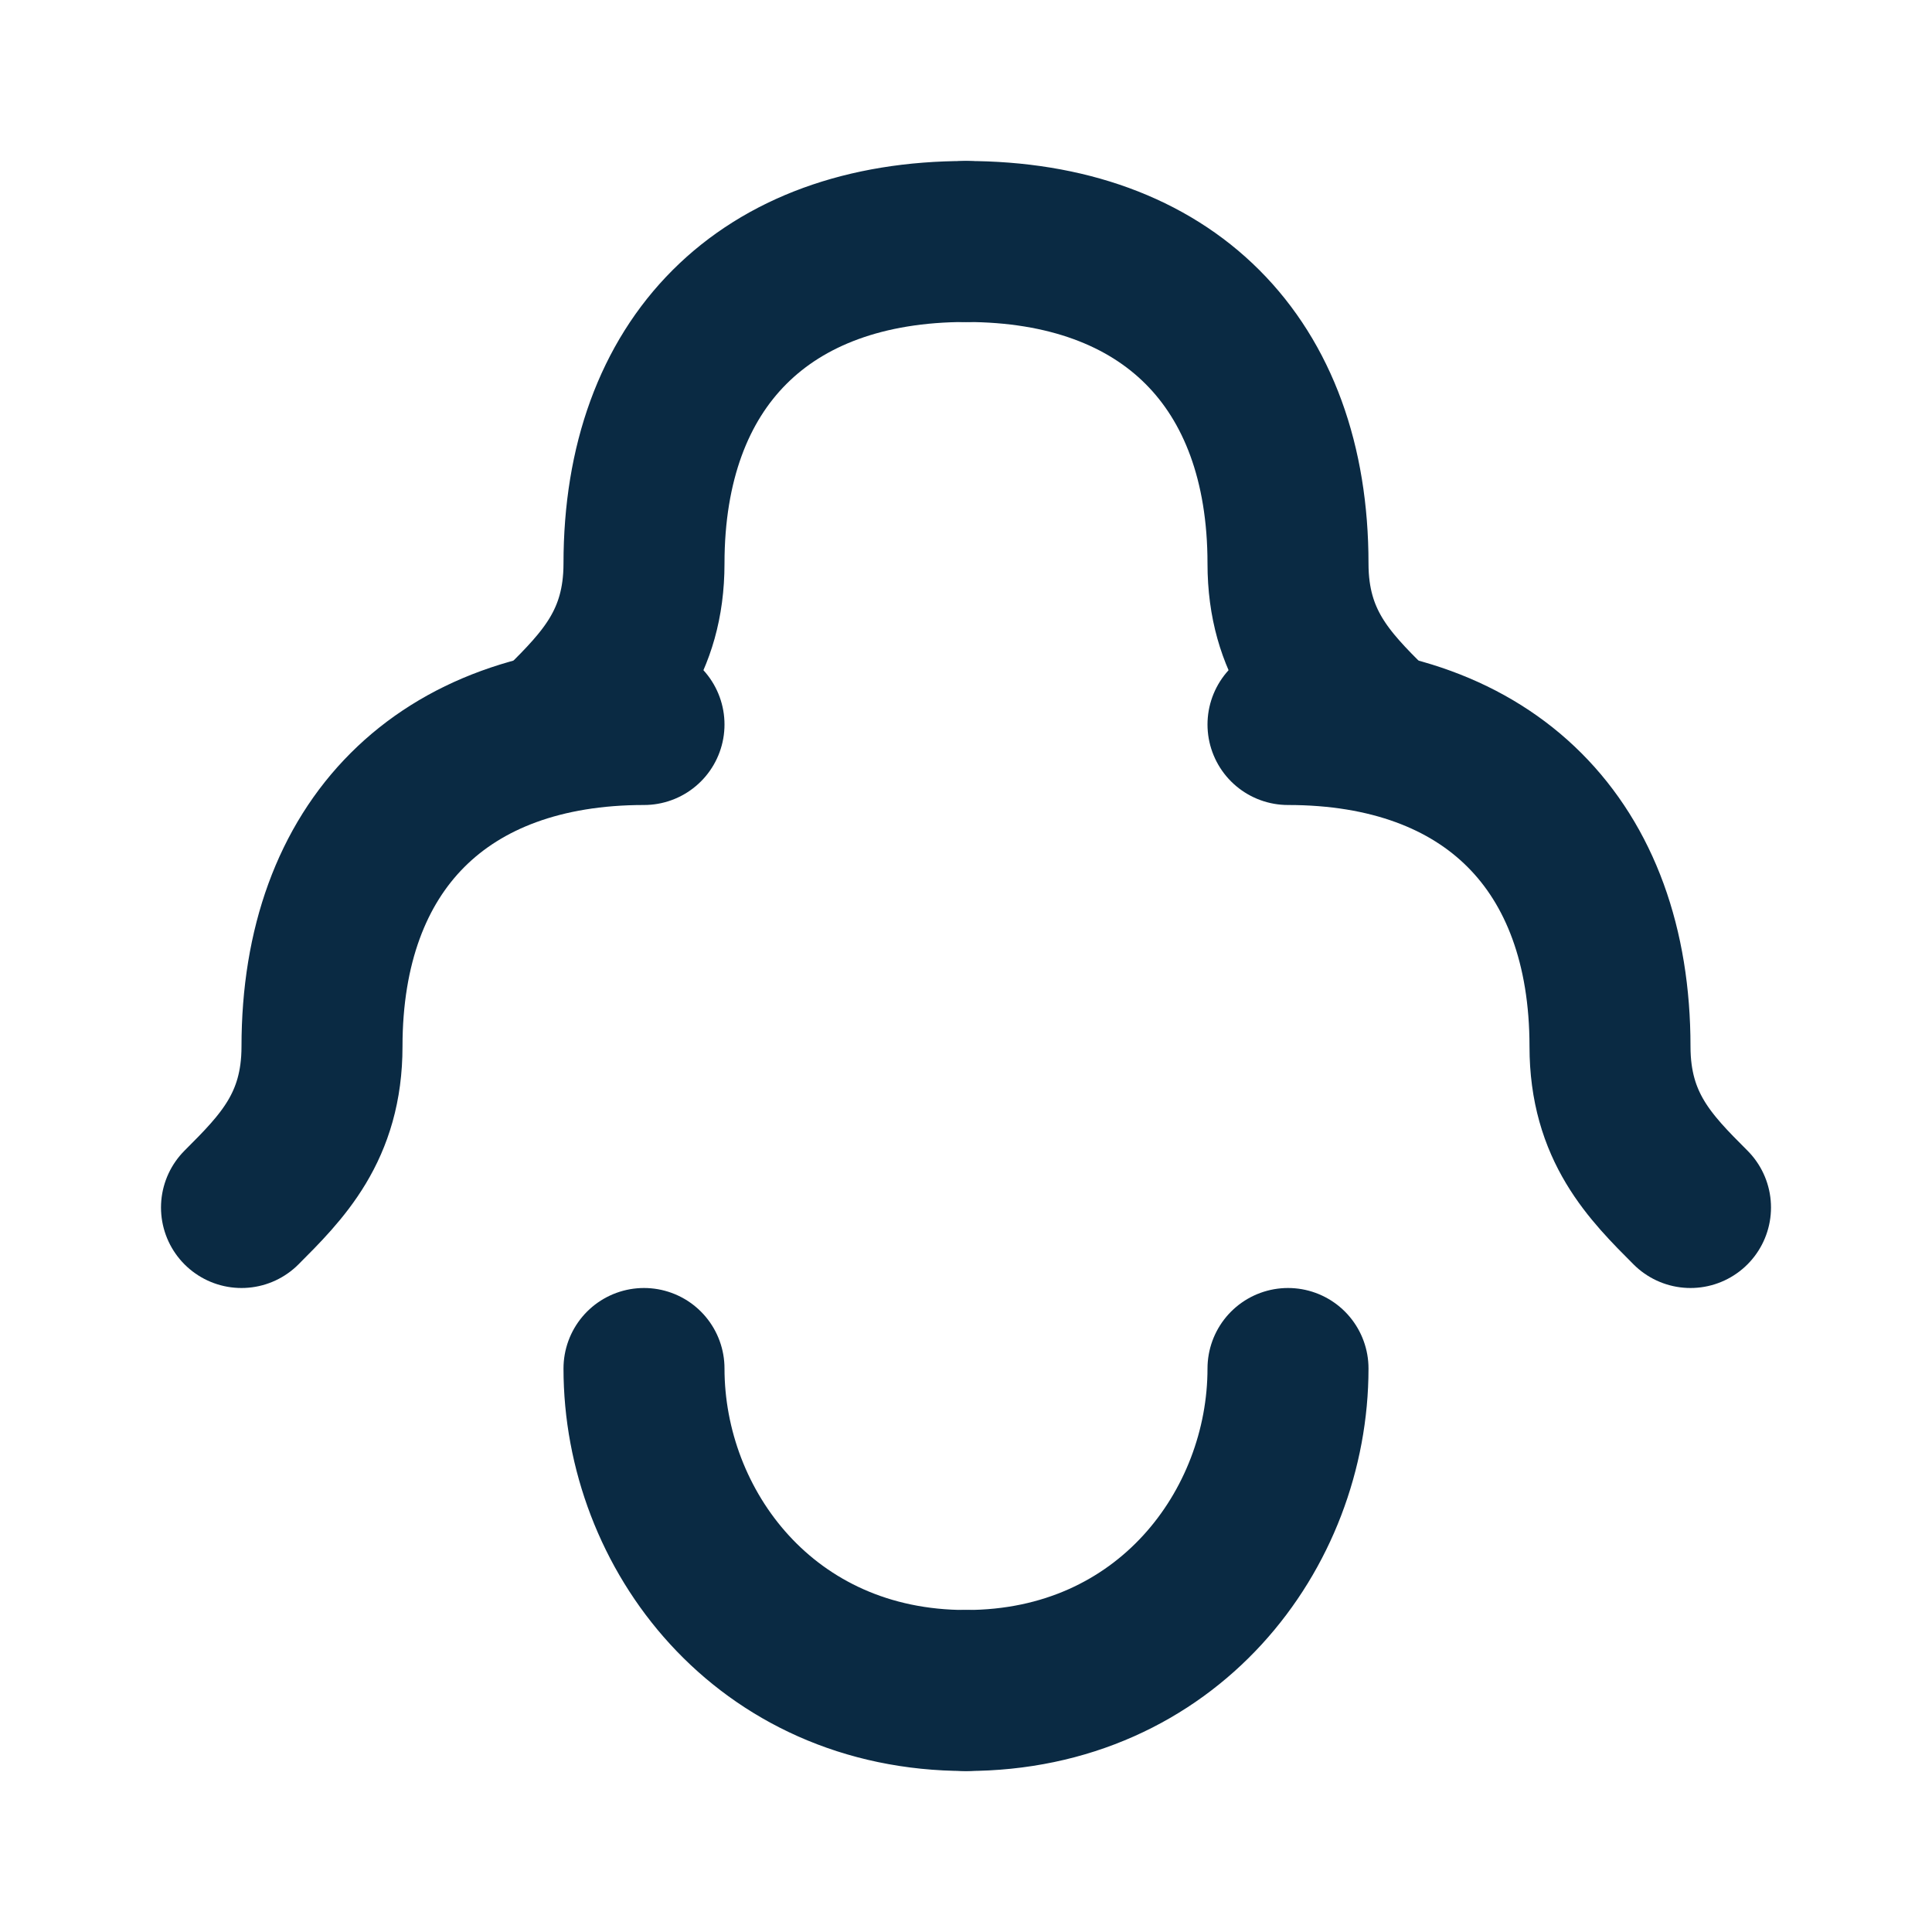
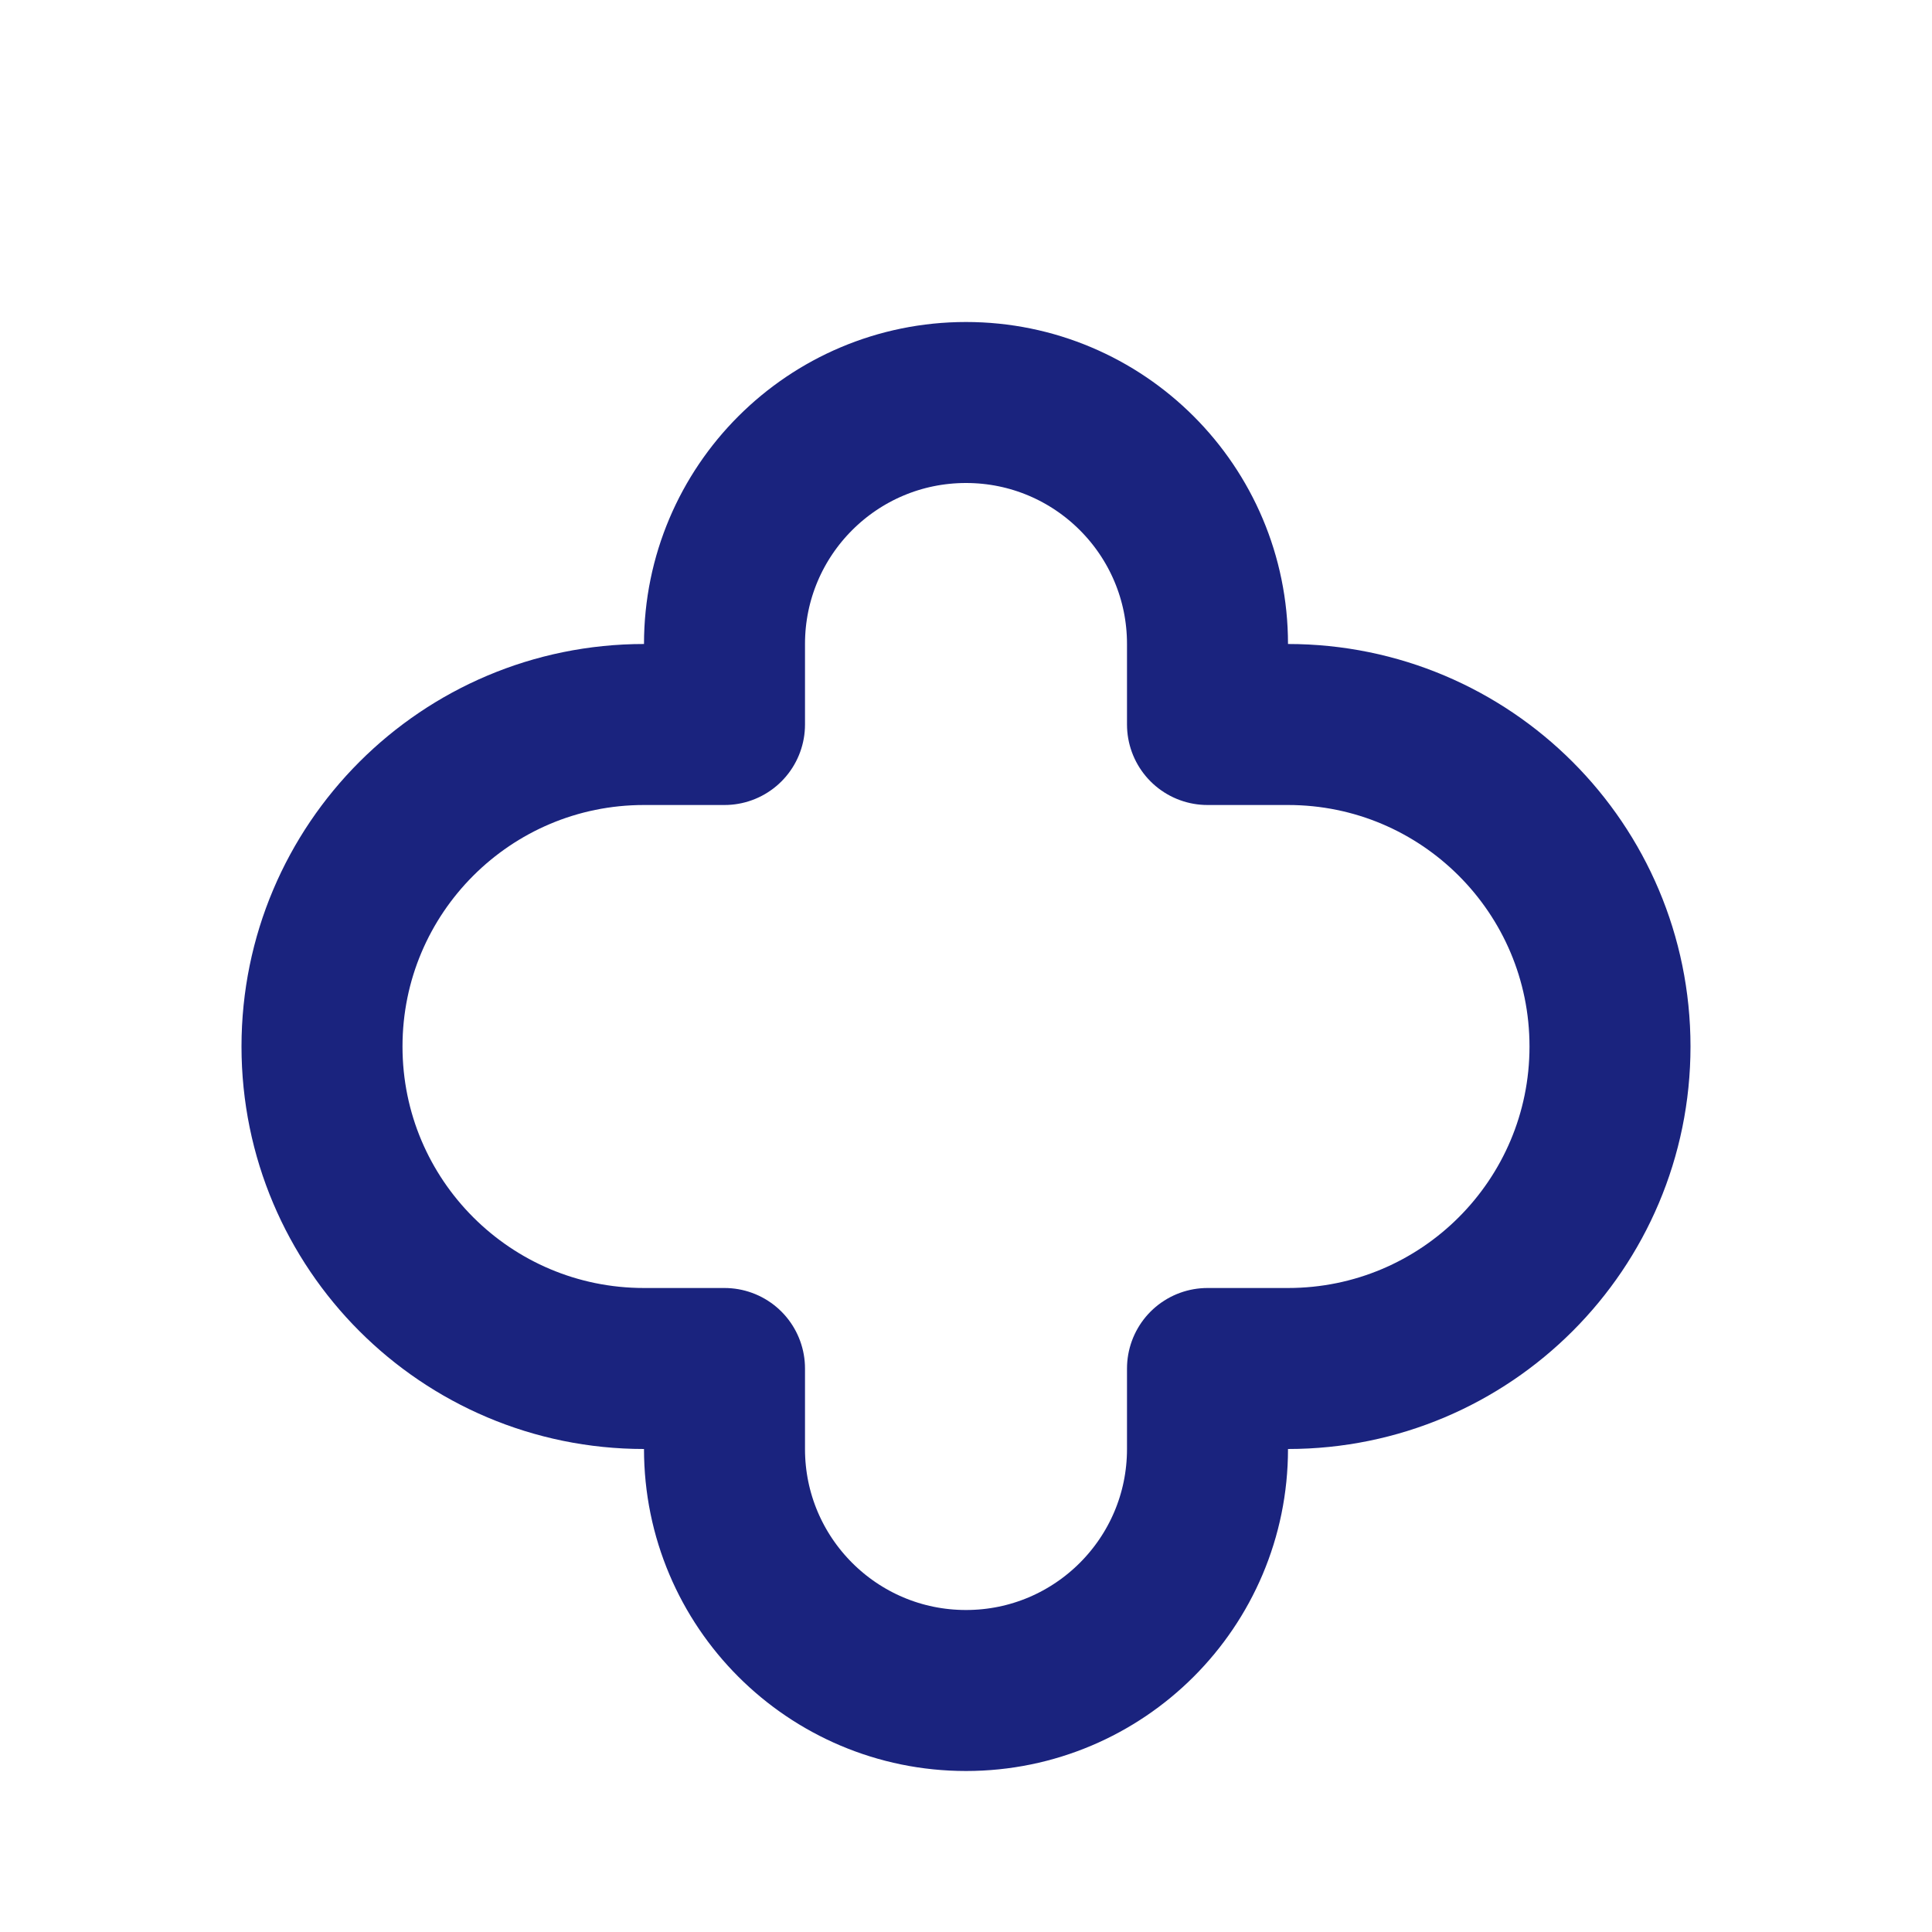
- <svg width="28" height="28" viewBox="0 0 24 24" fill="none" stroke="#0A2A43" stroke-width="2" stroke-linecap="round" stroke-linejoin="round">
-   <path d="M12 3c-2.5 0-4 1.5-4 4 0 1-.5 1.5-1 2" />
-   <path d="M12 3c2.5 0 4 1.5 4 4 0 1 .5 1.5 1 2" />
-   <path d="M8 9c-2.5 0-4 1.5-4 4 0 1-.5 1.5-1 2" />
-   <path d="M16 9c2.5 0 4 1.5 4 4 0 1 .5 1.5 1 2" />
-   <path d="M8 17c0 2 1.5 4 4 4" />
-   <path d="M16 17c0 2-1.5 4-4 4" />
+ <svg width="28" height="28" viewBox="0 0 24 24" fill="none" stroke="#1A237E" stroke-width="2" stroke-linecap="round" stroke-linejoin="round">
+   <path d="M12 5a3 3 0 0 0-3 3v1H8a4 4 0 1 0 0 8h1v1a3 3 0 0 0 6 0v-1h1a4 4 0 1 0 0-8h-1V8a3 3 0 0 0-3-3z" />
</svg>
